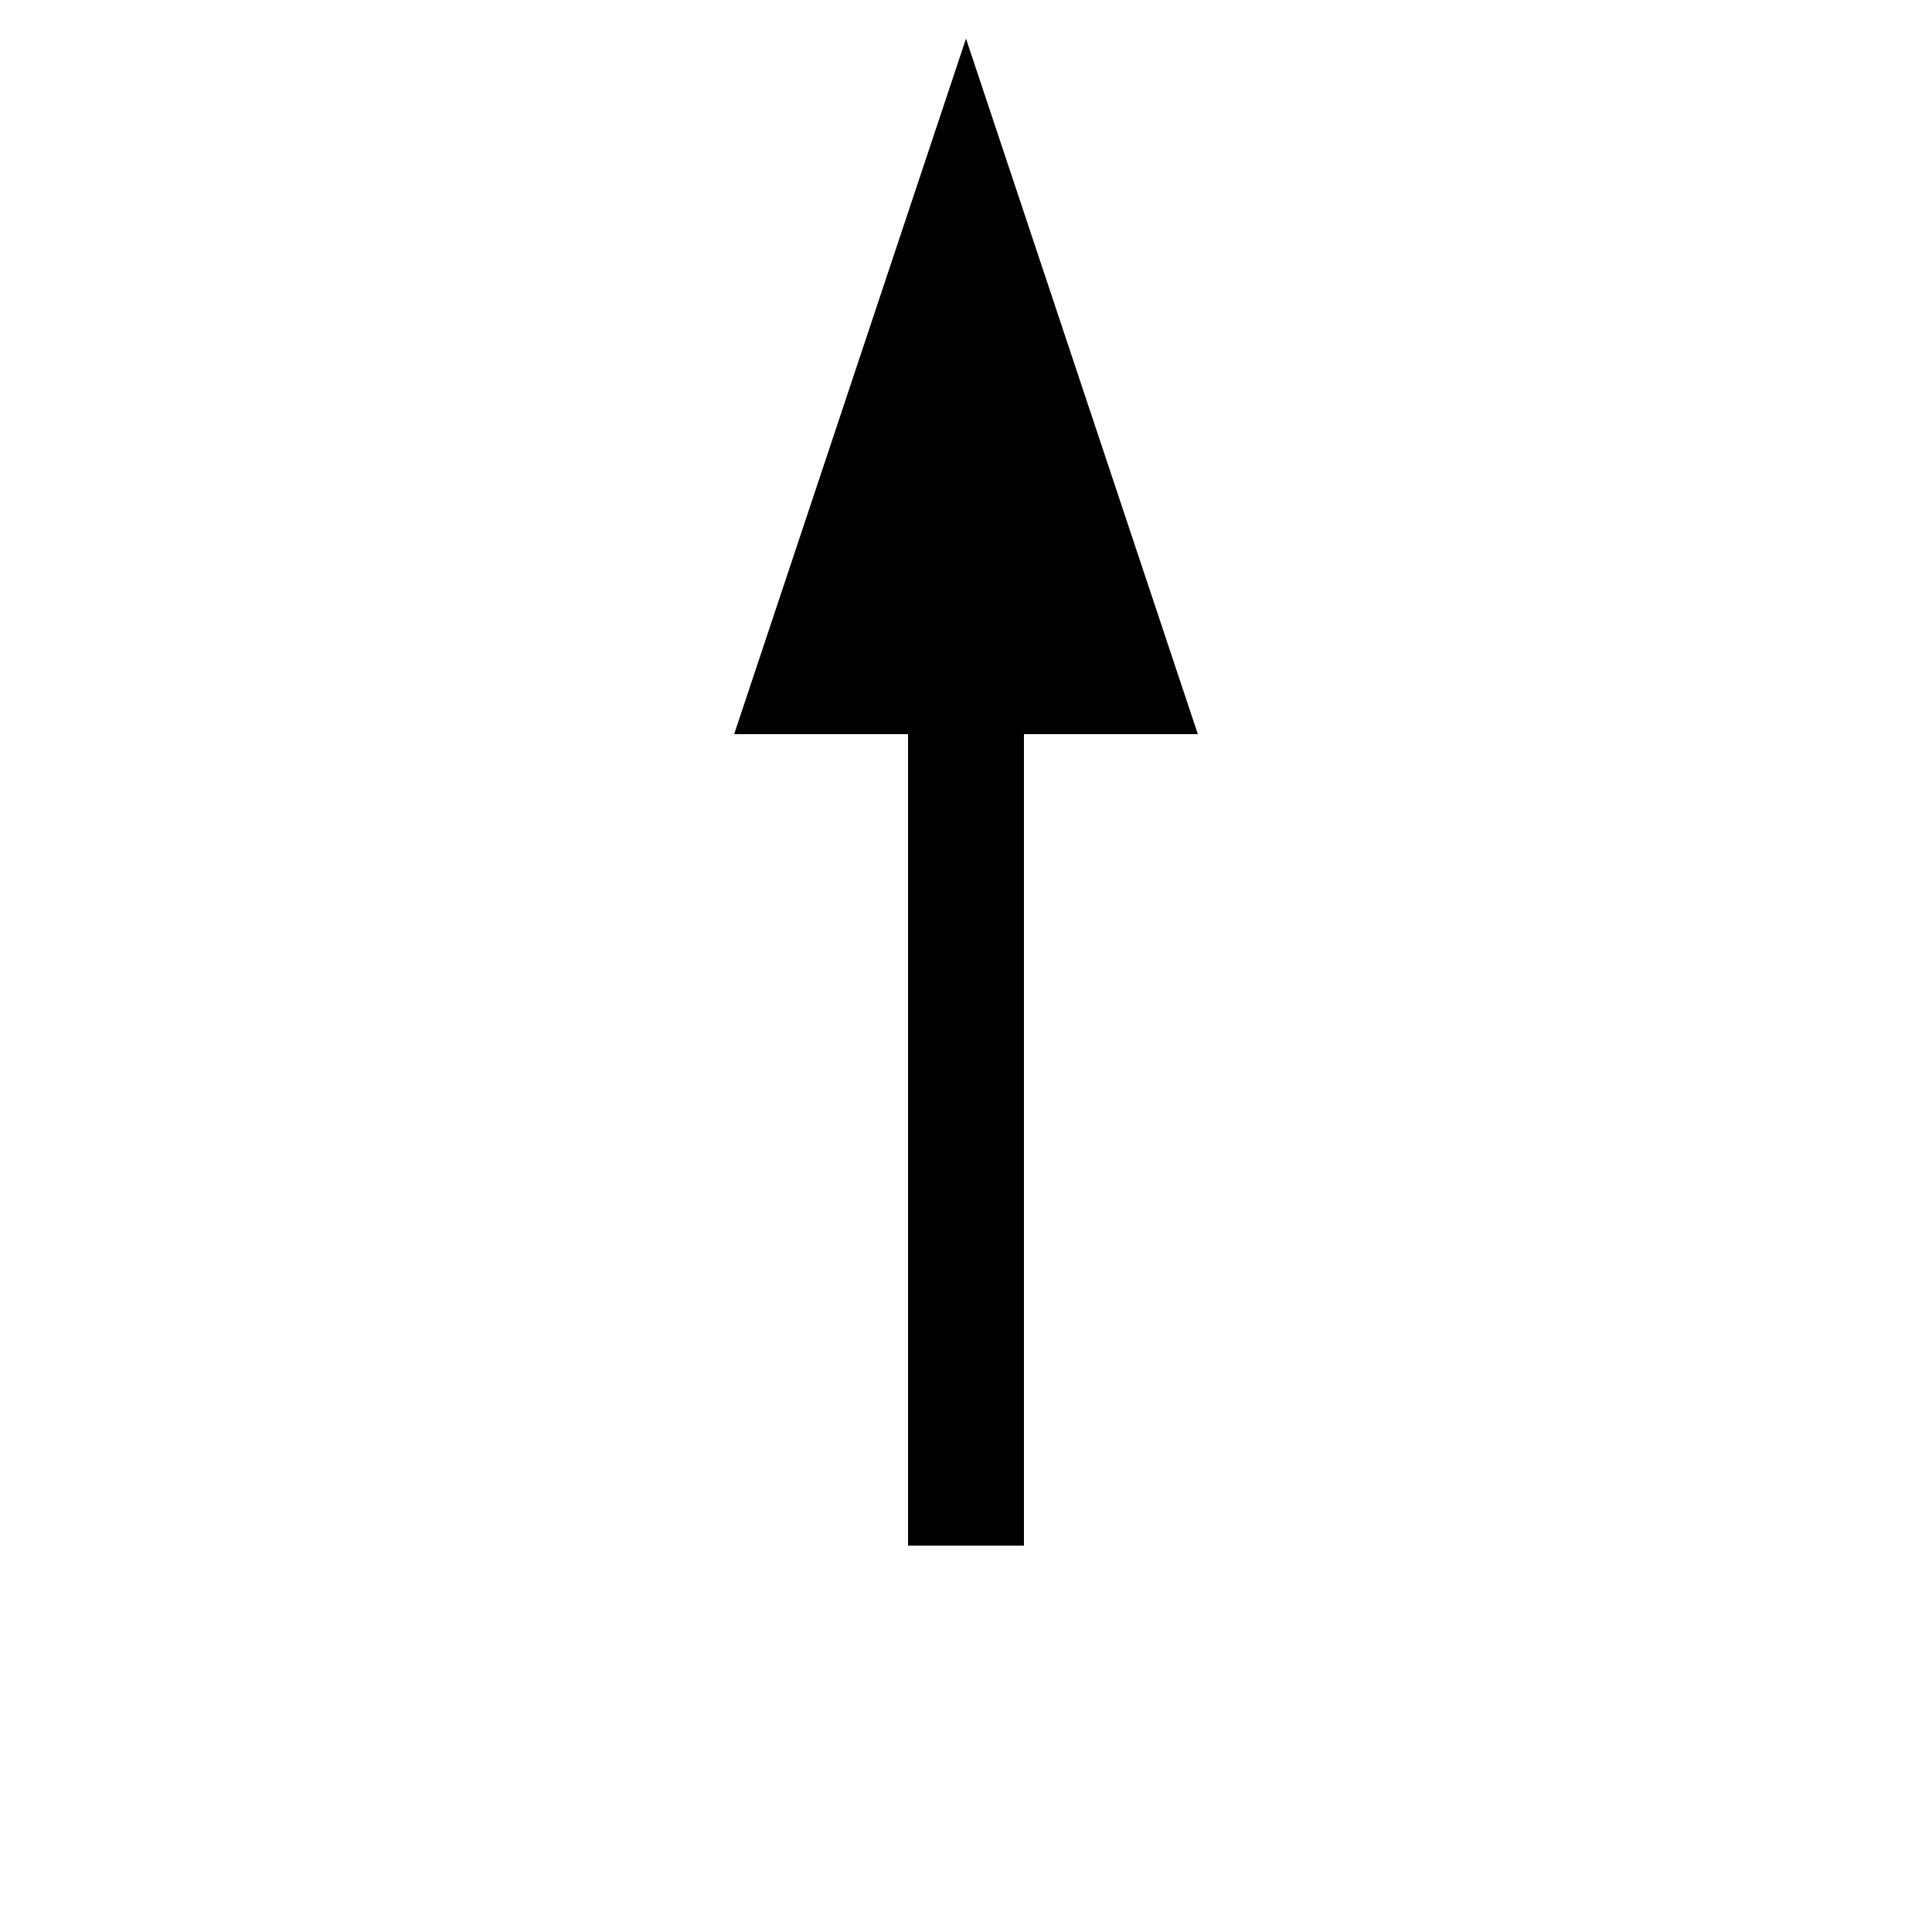
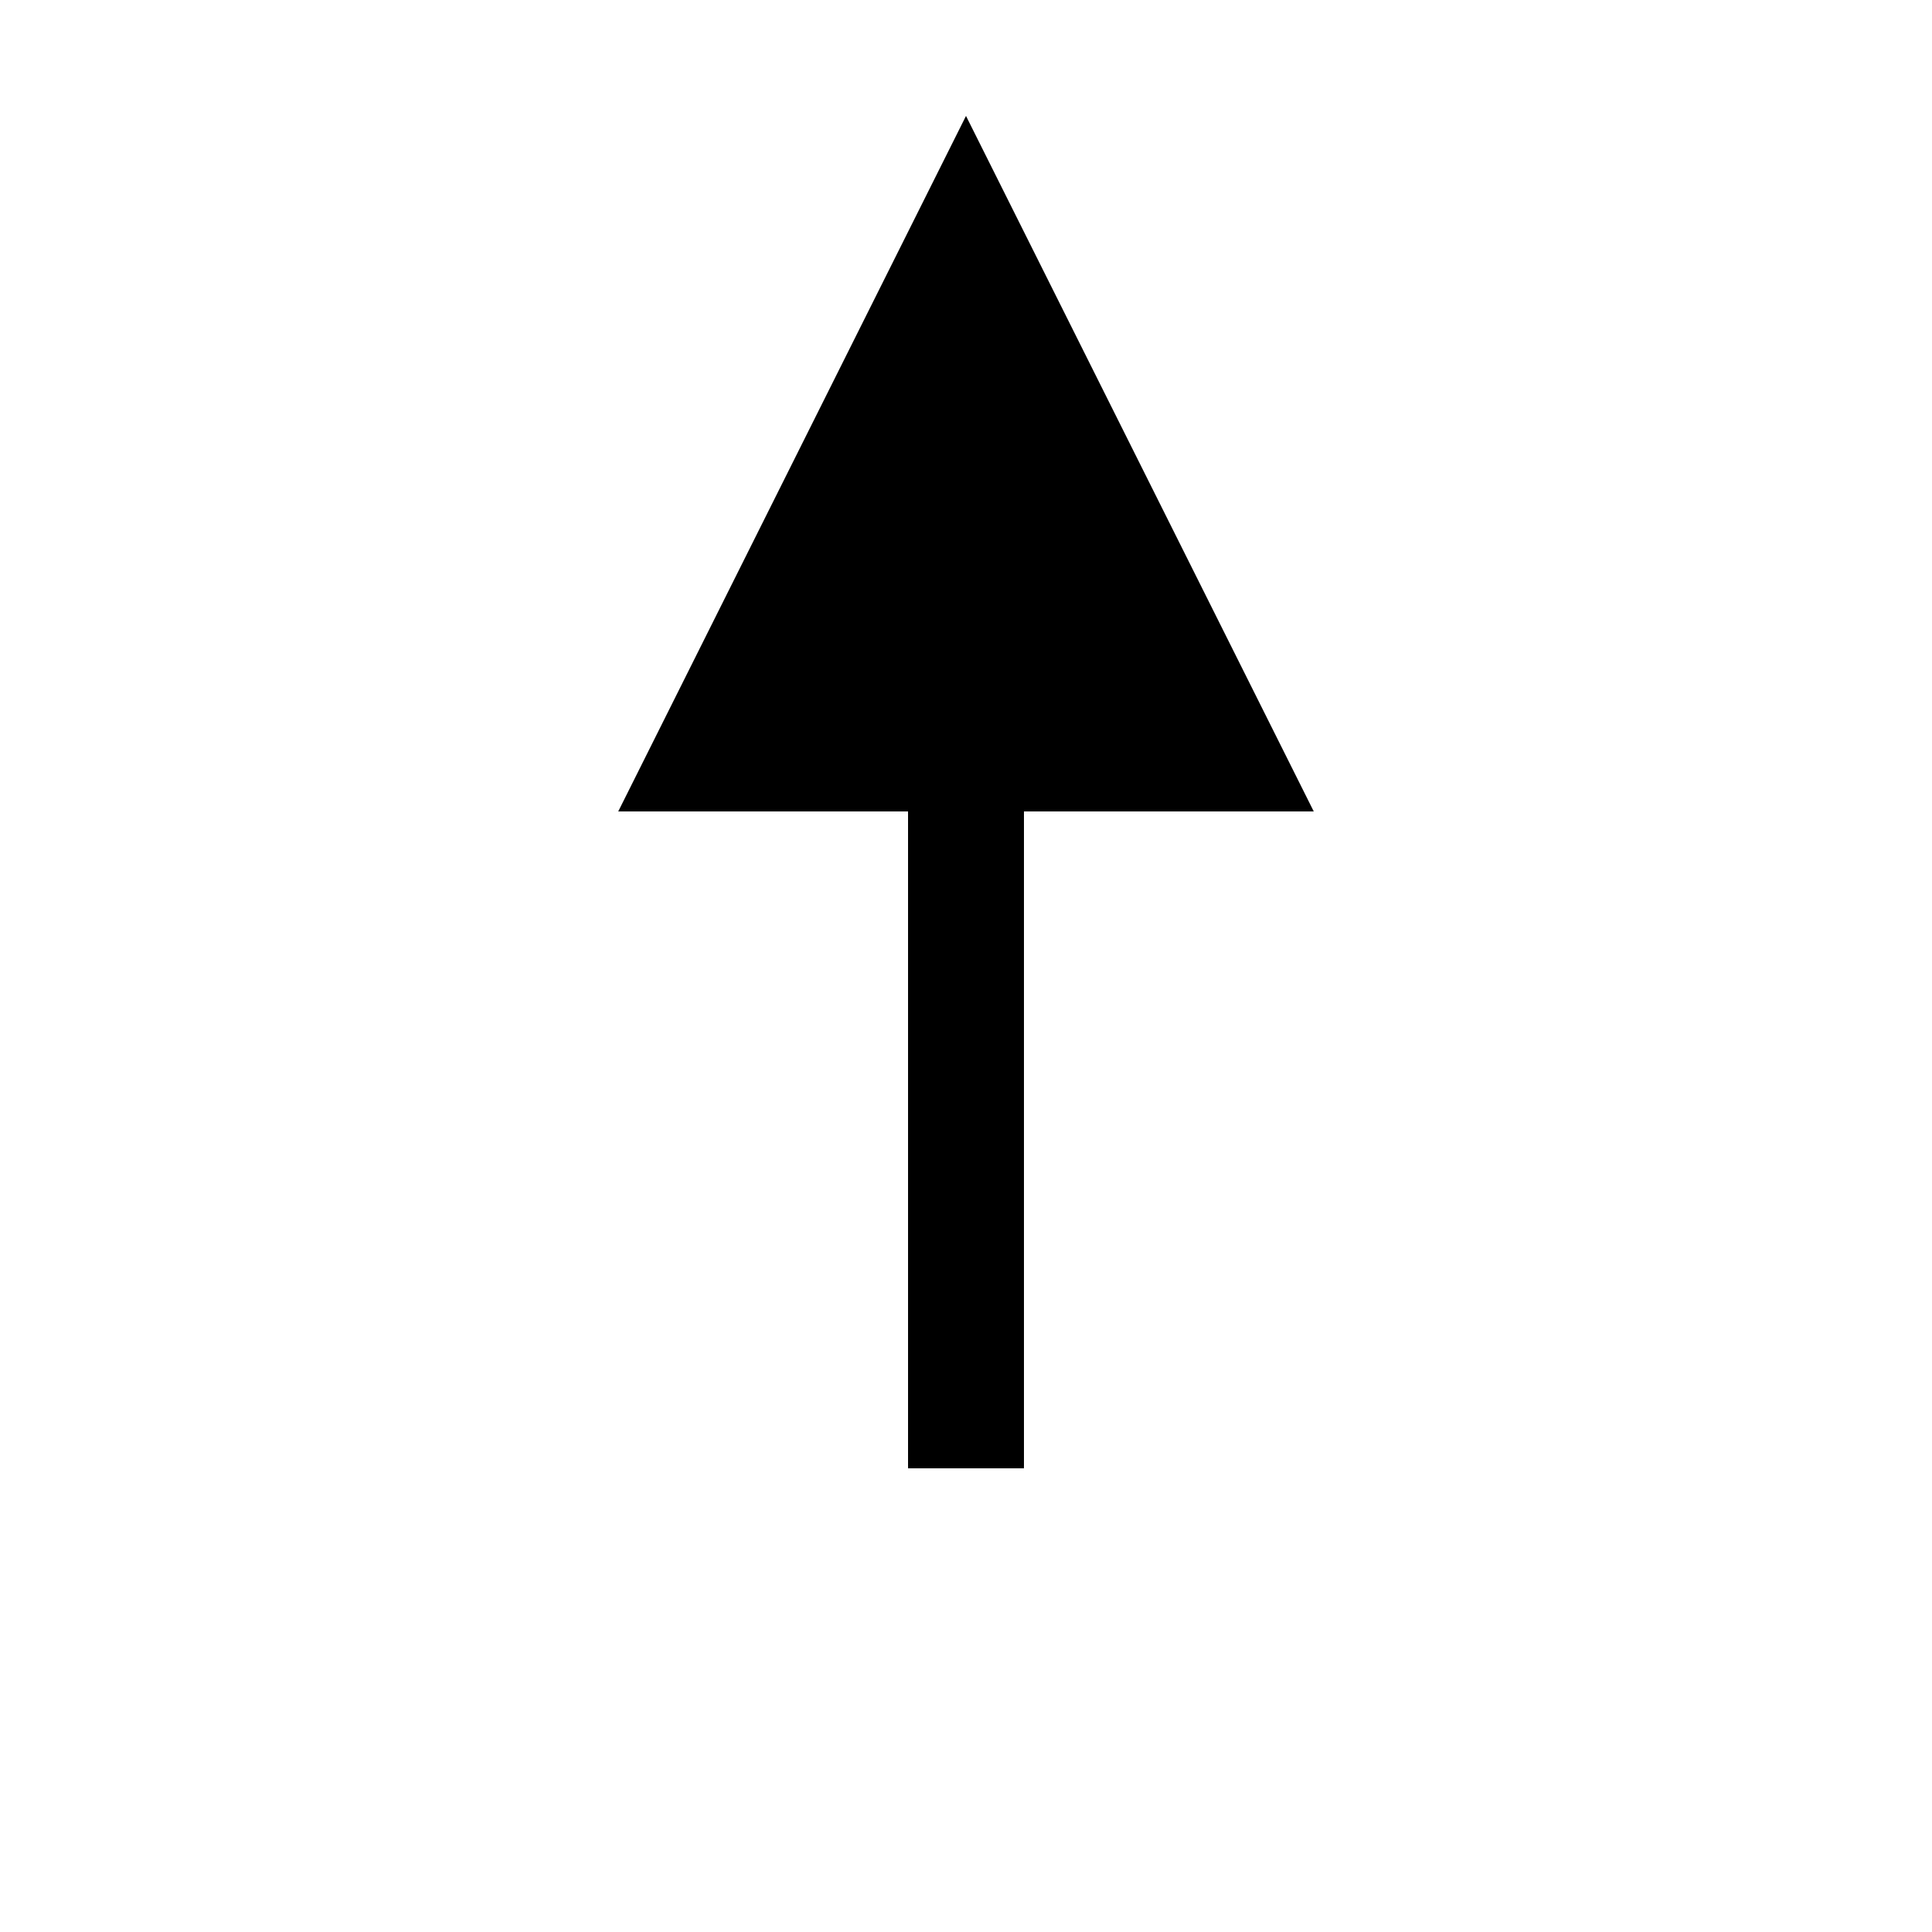
<svg xmlns="http://www.w3.org/2000/svg" width="50" height="50" viewBox="0 0 50 50">
  <defs>
-     <marker id="arrowhead" markerWidth="6" markerHeight="4" refX="3" refY="2" orient="auto">
-       <polygon points="0 0, 6 2, 0 4" fill="black" />
+     <marker id="arrowhead" markerWidth="6" markerHeight="6" refX="3" refY="3" orient="auto">
+       <polygon points="0 0, 6 3, 0 6" fill="black" />
    </marker>
  </defs>
-   <line x1="25" y1="40" x2="25" y2="10" stroke="black" stroke-width="3" marker-end="url(#arrowhead)" />
+   <line x1="25" y1="38" x2="25" y2="12" stroke="black" stroke-width="3" marker-end="url(#arrowhead)" />
</svg>
